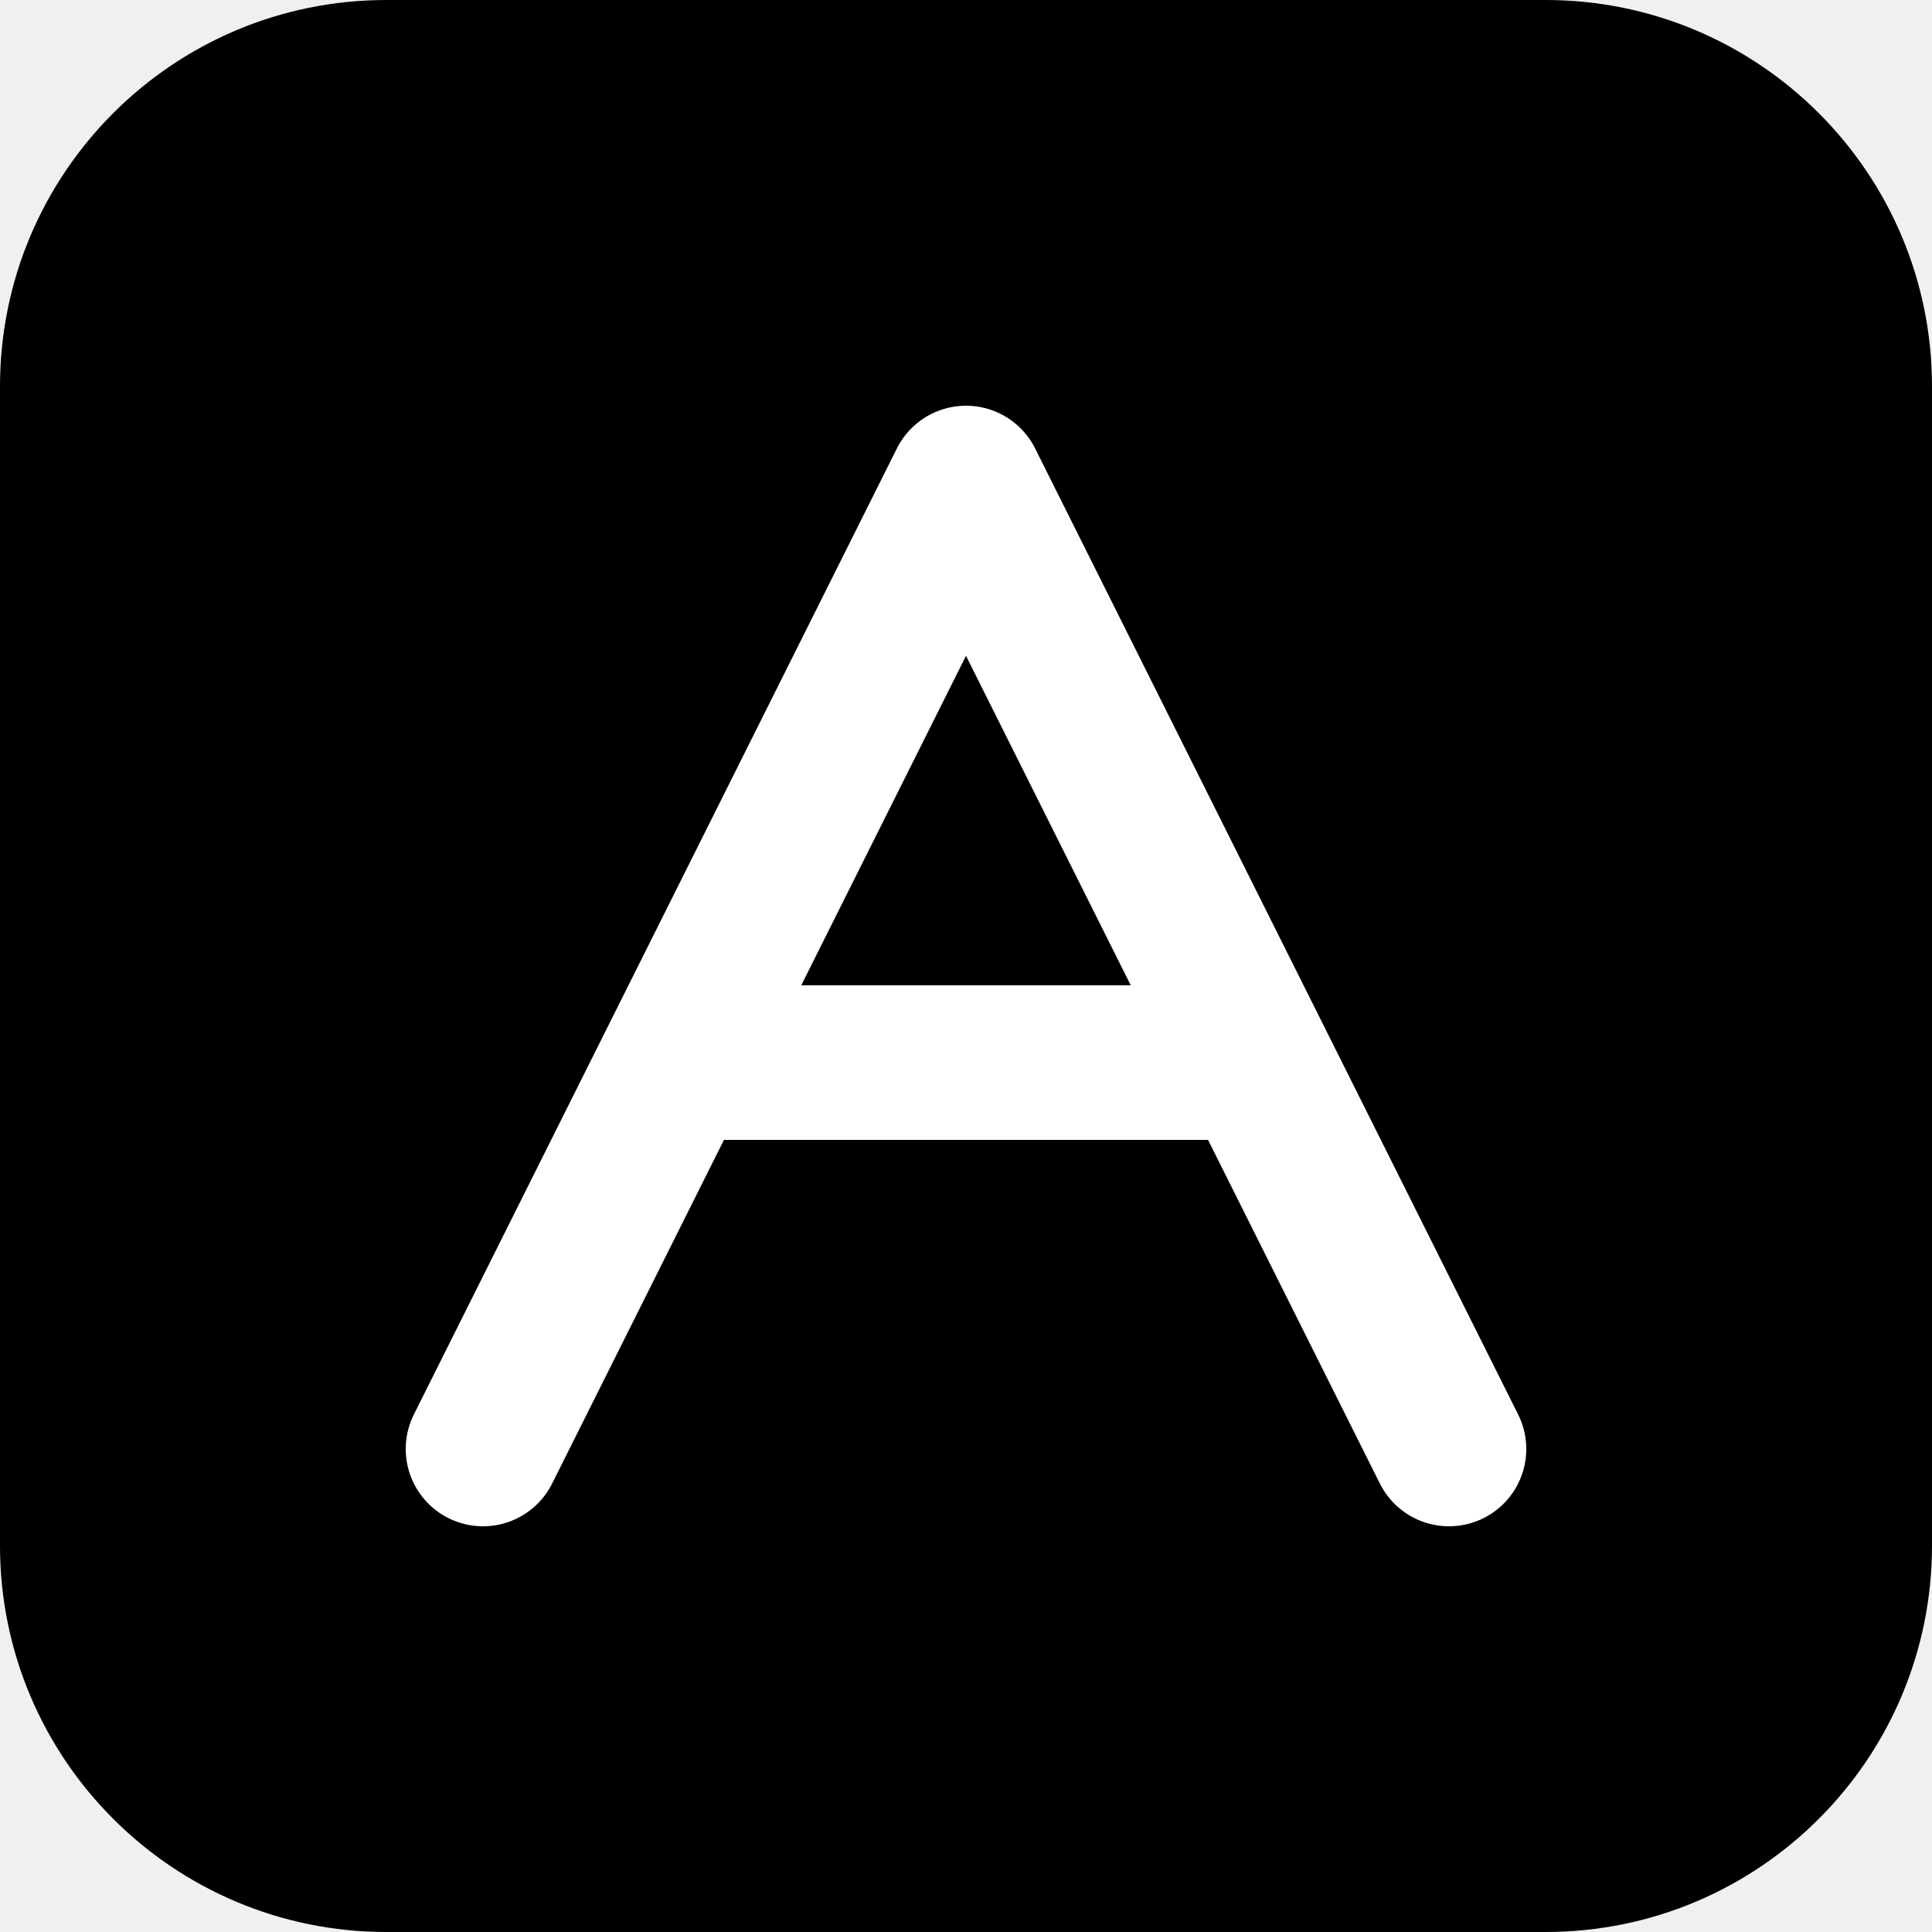
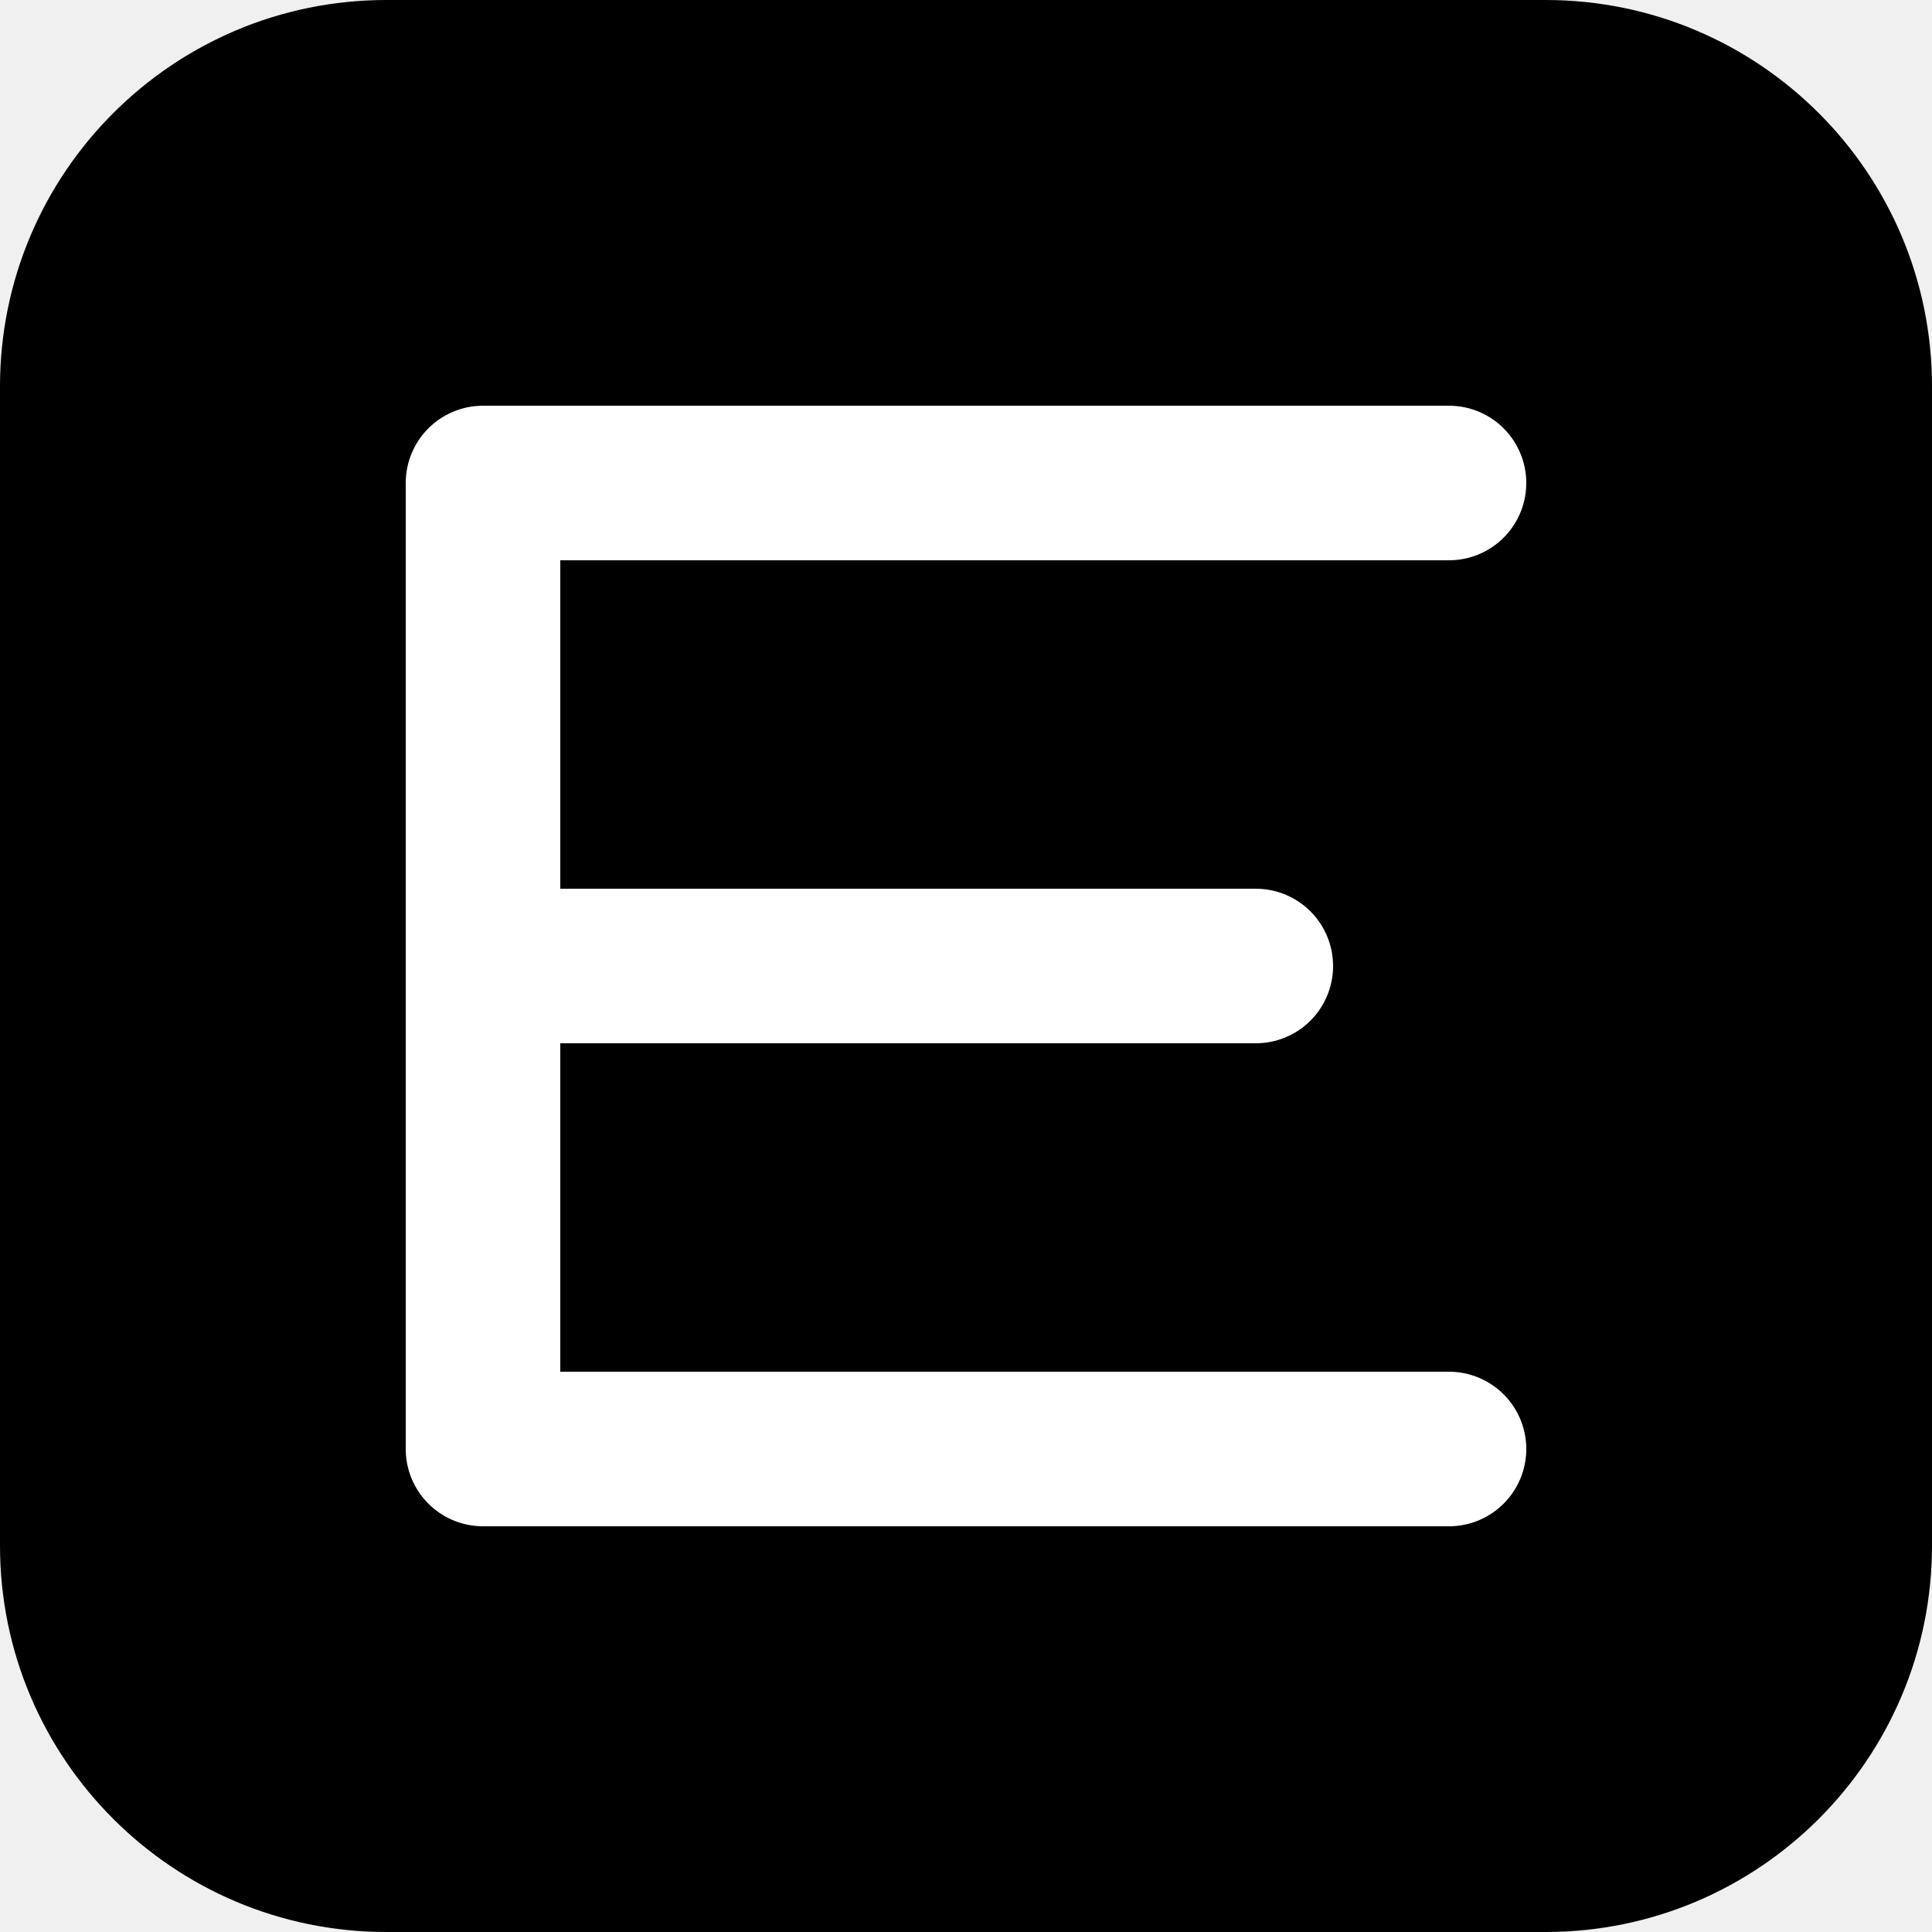
<svg xmlns="http://www.w3.org/2000/svg" viewBox="0 0 100 100">
  <rect width="100" height="100" rx="20" fill="#000000" />
-   <path d="M25 75 L50 25 L75 75 M35 55 L65 55" stroke="#ffffff" stroke-width="8" fill="none" stroke-linecap="round" stroke-linejoin="round" />
+   <path d="M75 25 L25 25 L25 75 L75 75 M25 50 L65 50" stroke="#ffffff" stroke-width="8" fill="none" stroke-linecap="round" stroke-linejoin="round" />
</svg>
